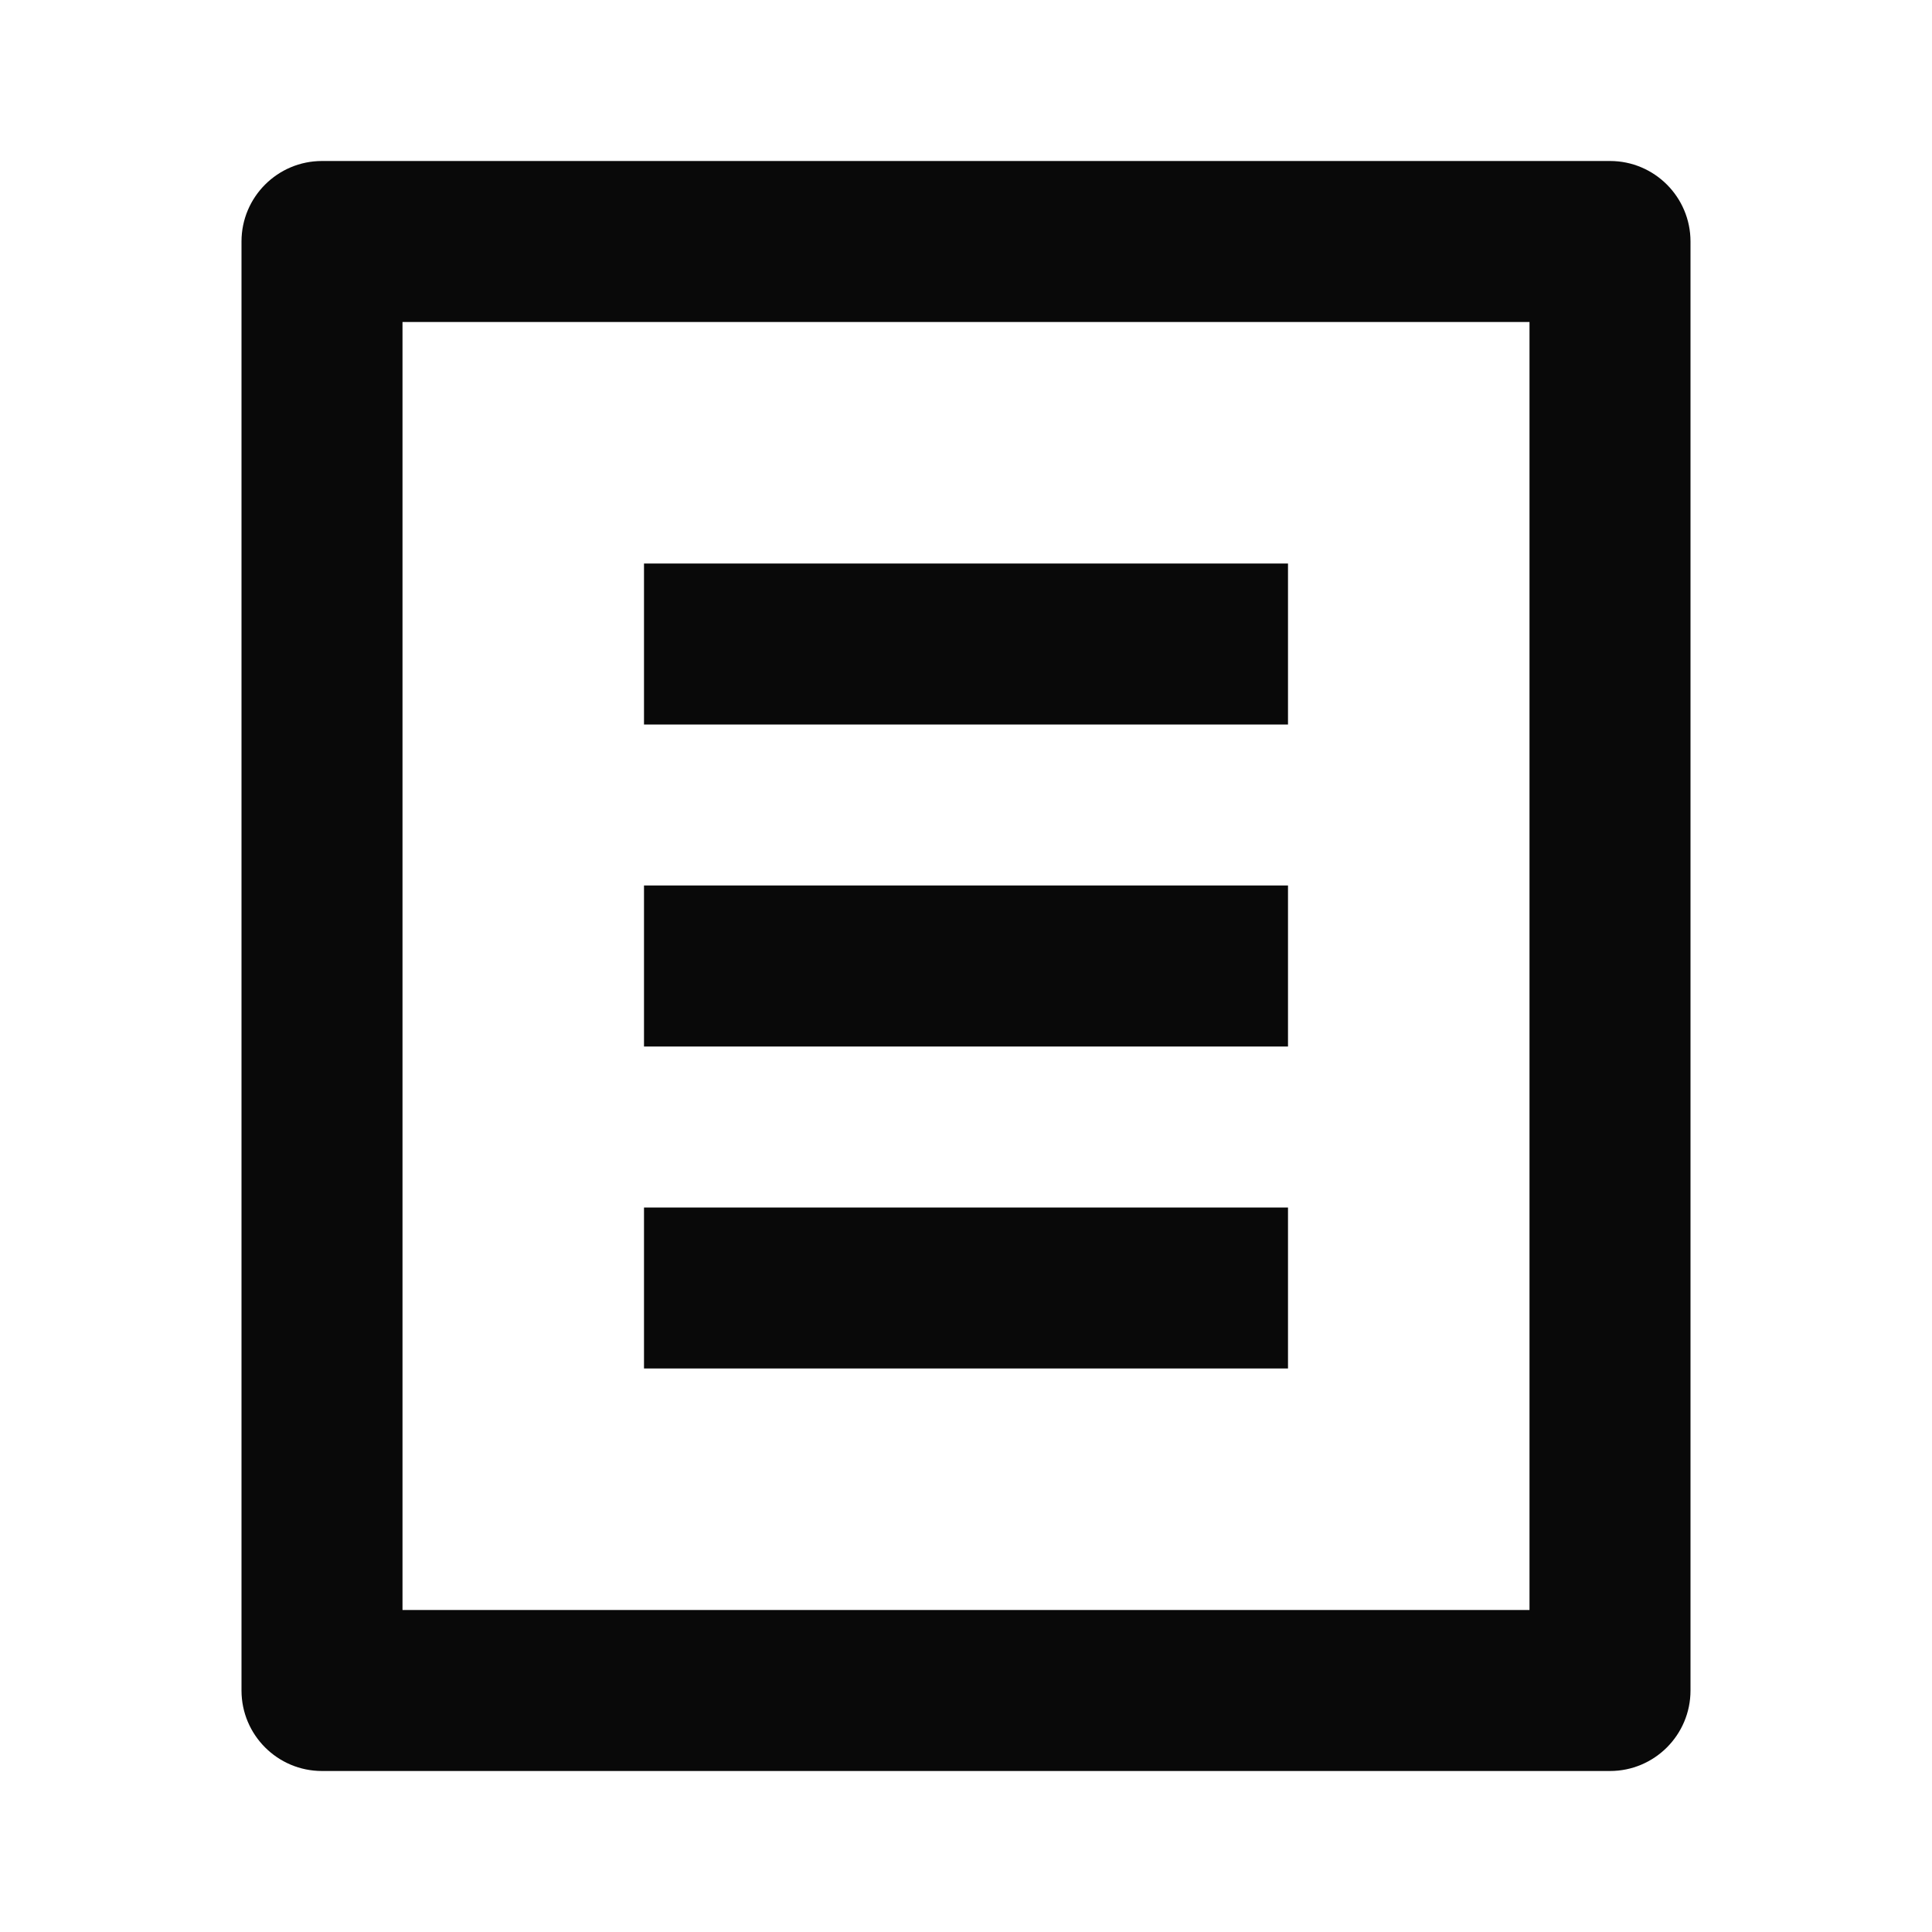
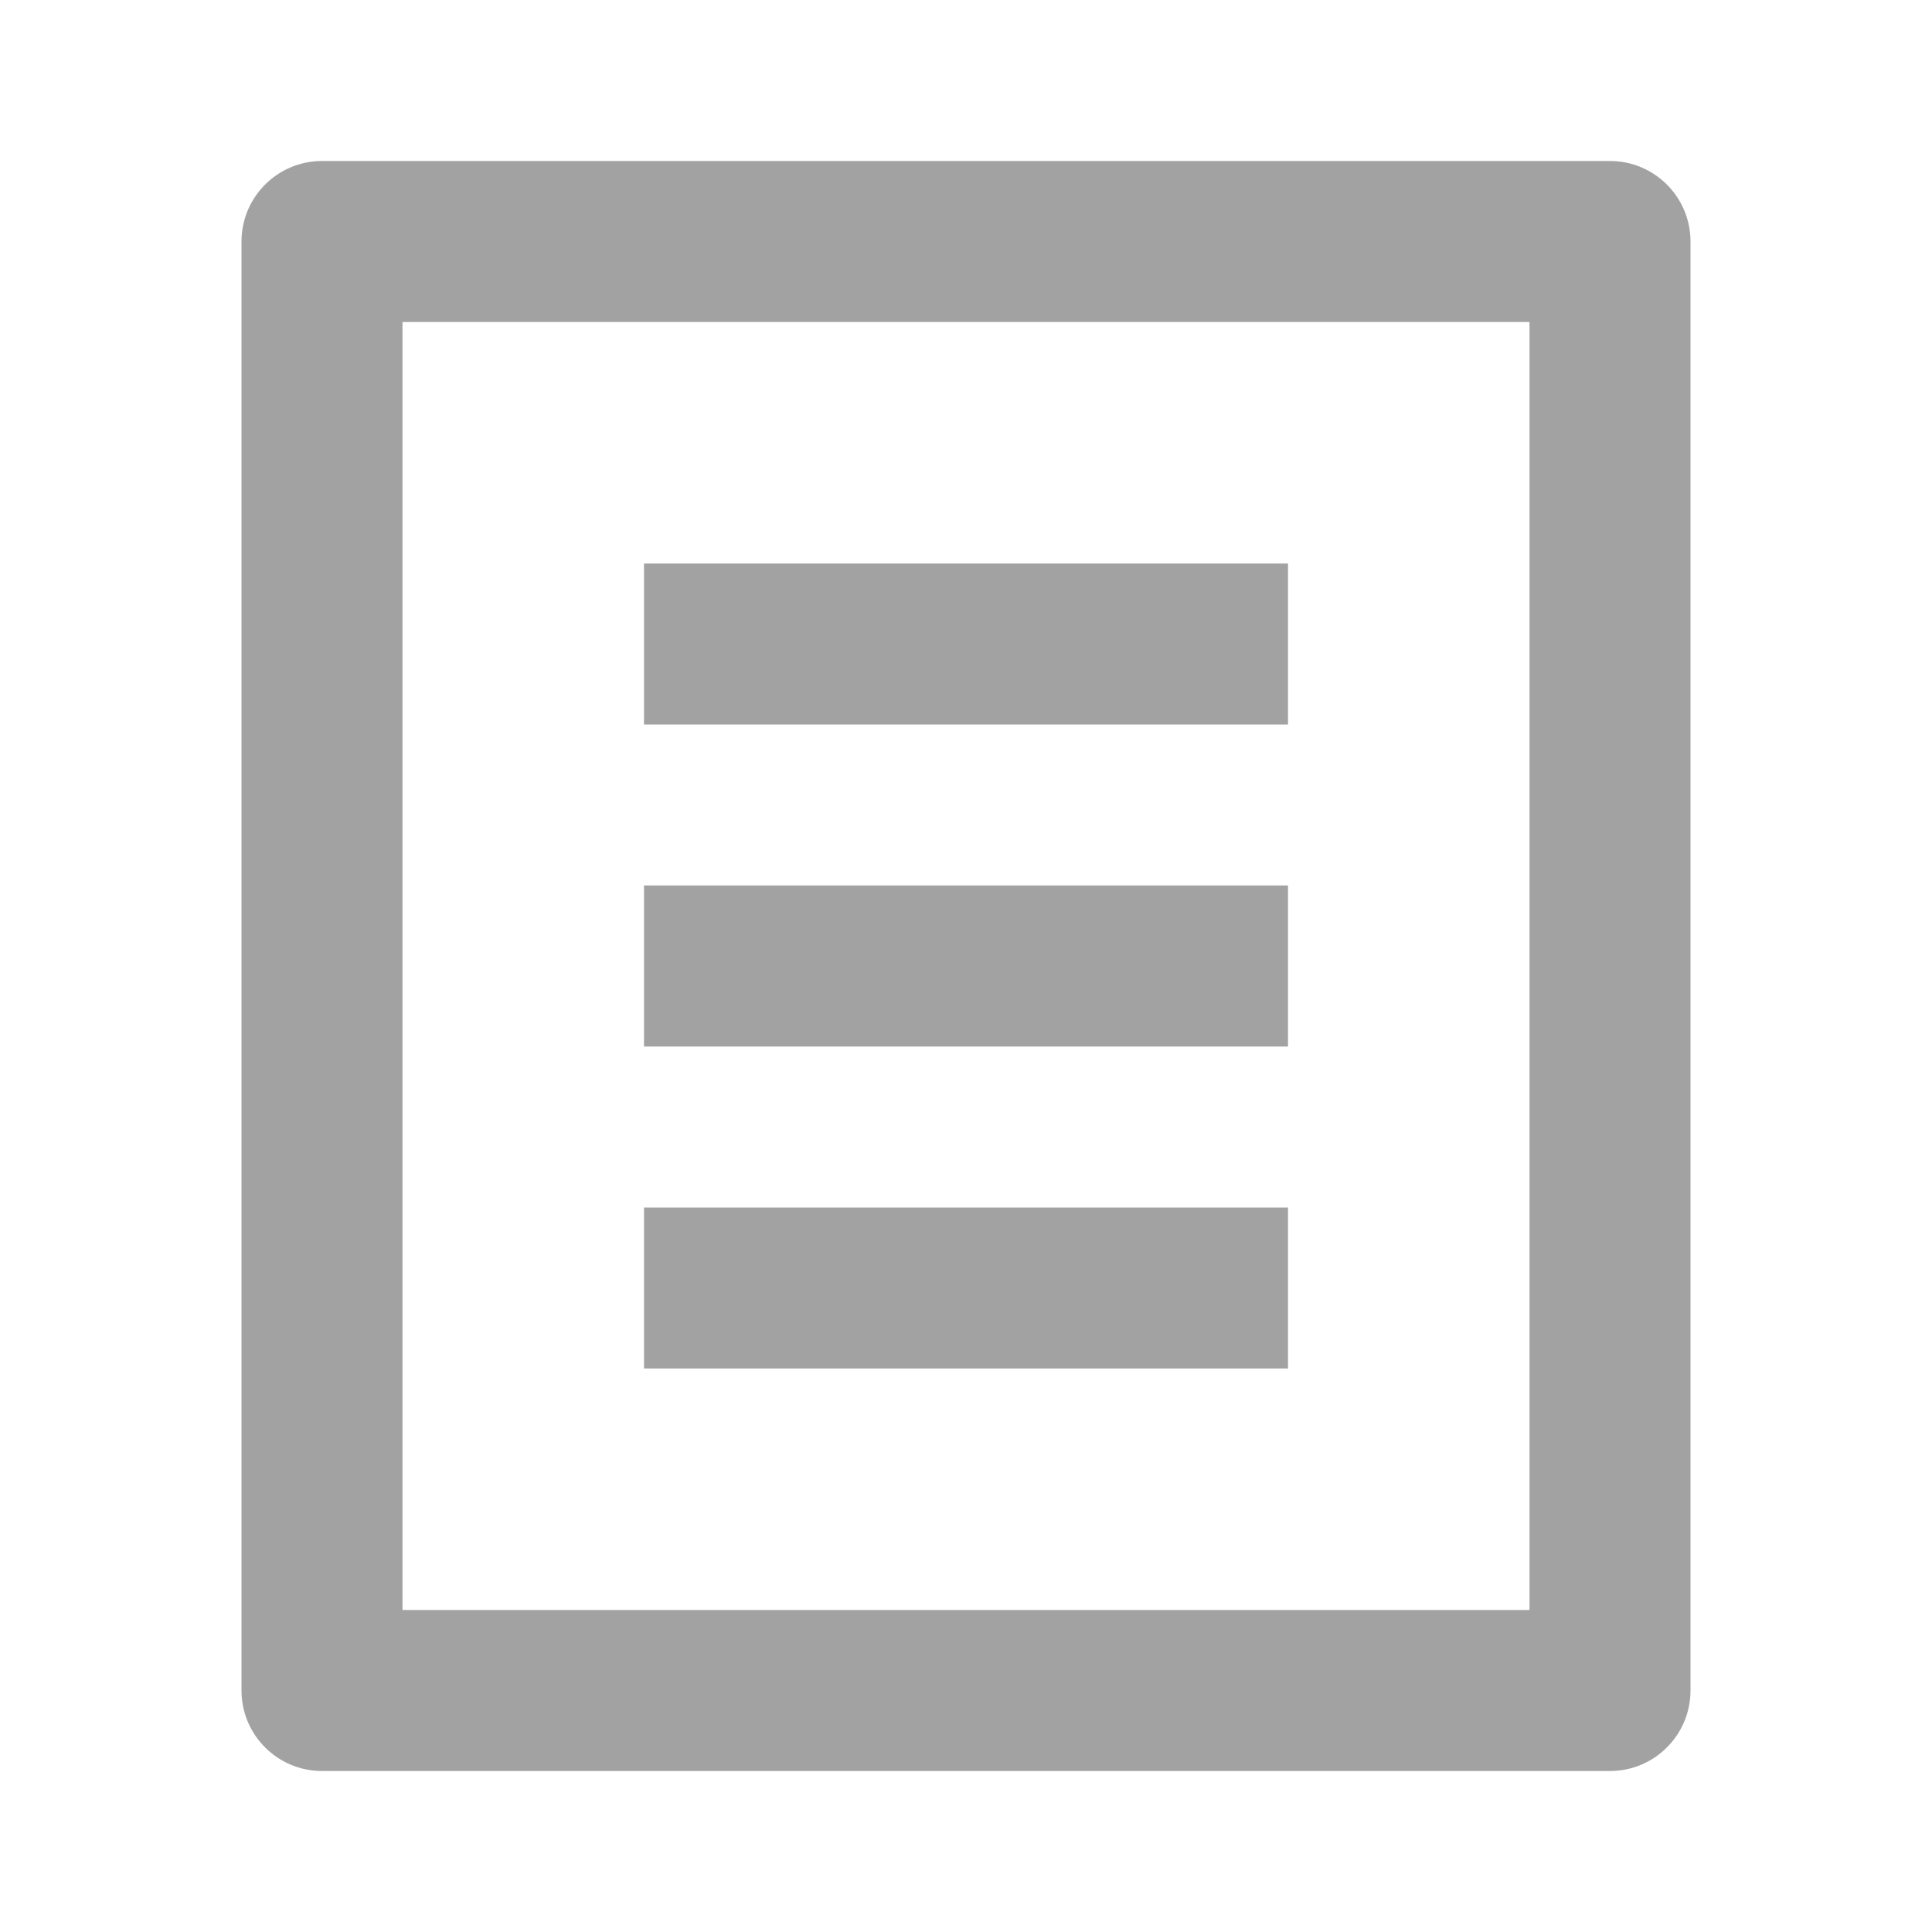
<svg xmlns="http://www.w3.org/2000/svg" width="24" height="24" viewBox="0 0 24 24" fill="none">
-   <path d="M20 22H4C3.448 22 3 21.552 3 21V3C3 2.448 3.448 2 4 2H20C20.552 2 21 2.448 21 3V21C21 21.552 20.552 22 20 22ZM19 20V4H5V20H19ZM8 7H16V9H8V7ZM8 11H16V13H8V11ZM8 15H16V17H8V15Z" fill="#090909" />
+   <path d="M20 22H4C3.448 22 3 21.552 3 21V3C3 2.448 3.448 2 4 2H20C20.552 2 21 2.448 21 3V21C21 21.552 20.552 22 20 22ZM19 20V4H5V20H19ZM8 7H16V9H8V7ZM8 11H16V13H8V11ZM8 15H16V17H8V15Z" fill="#A2A2A2" />
</svg>
